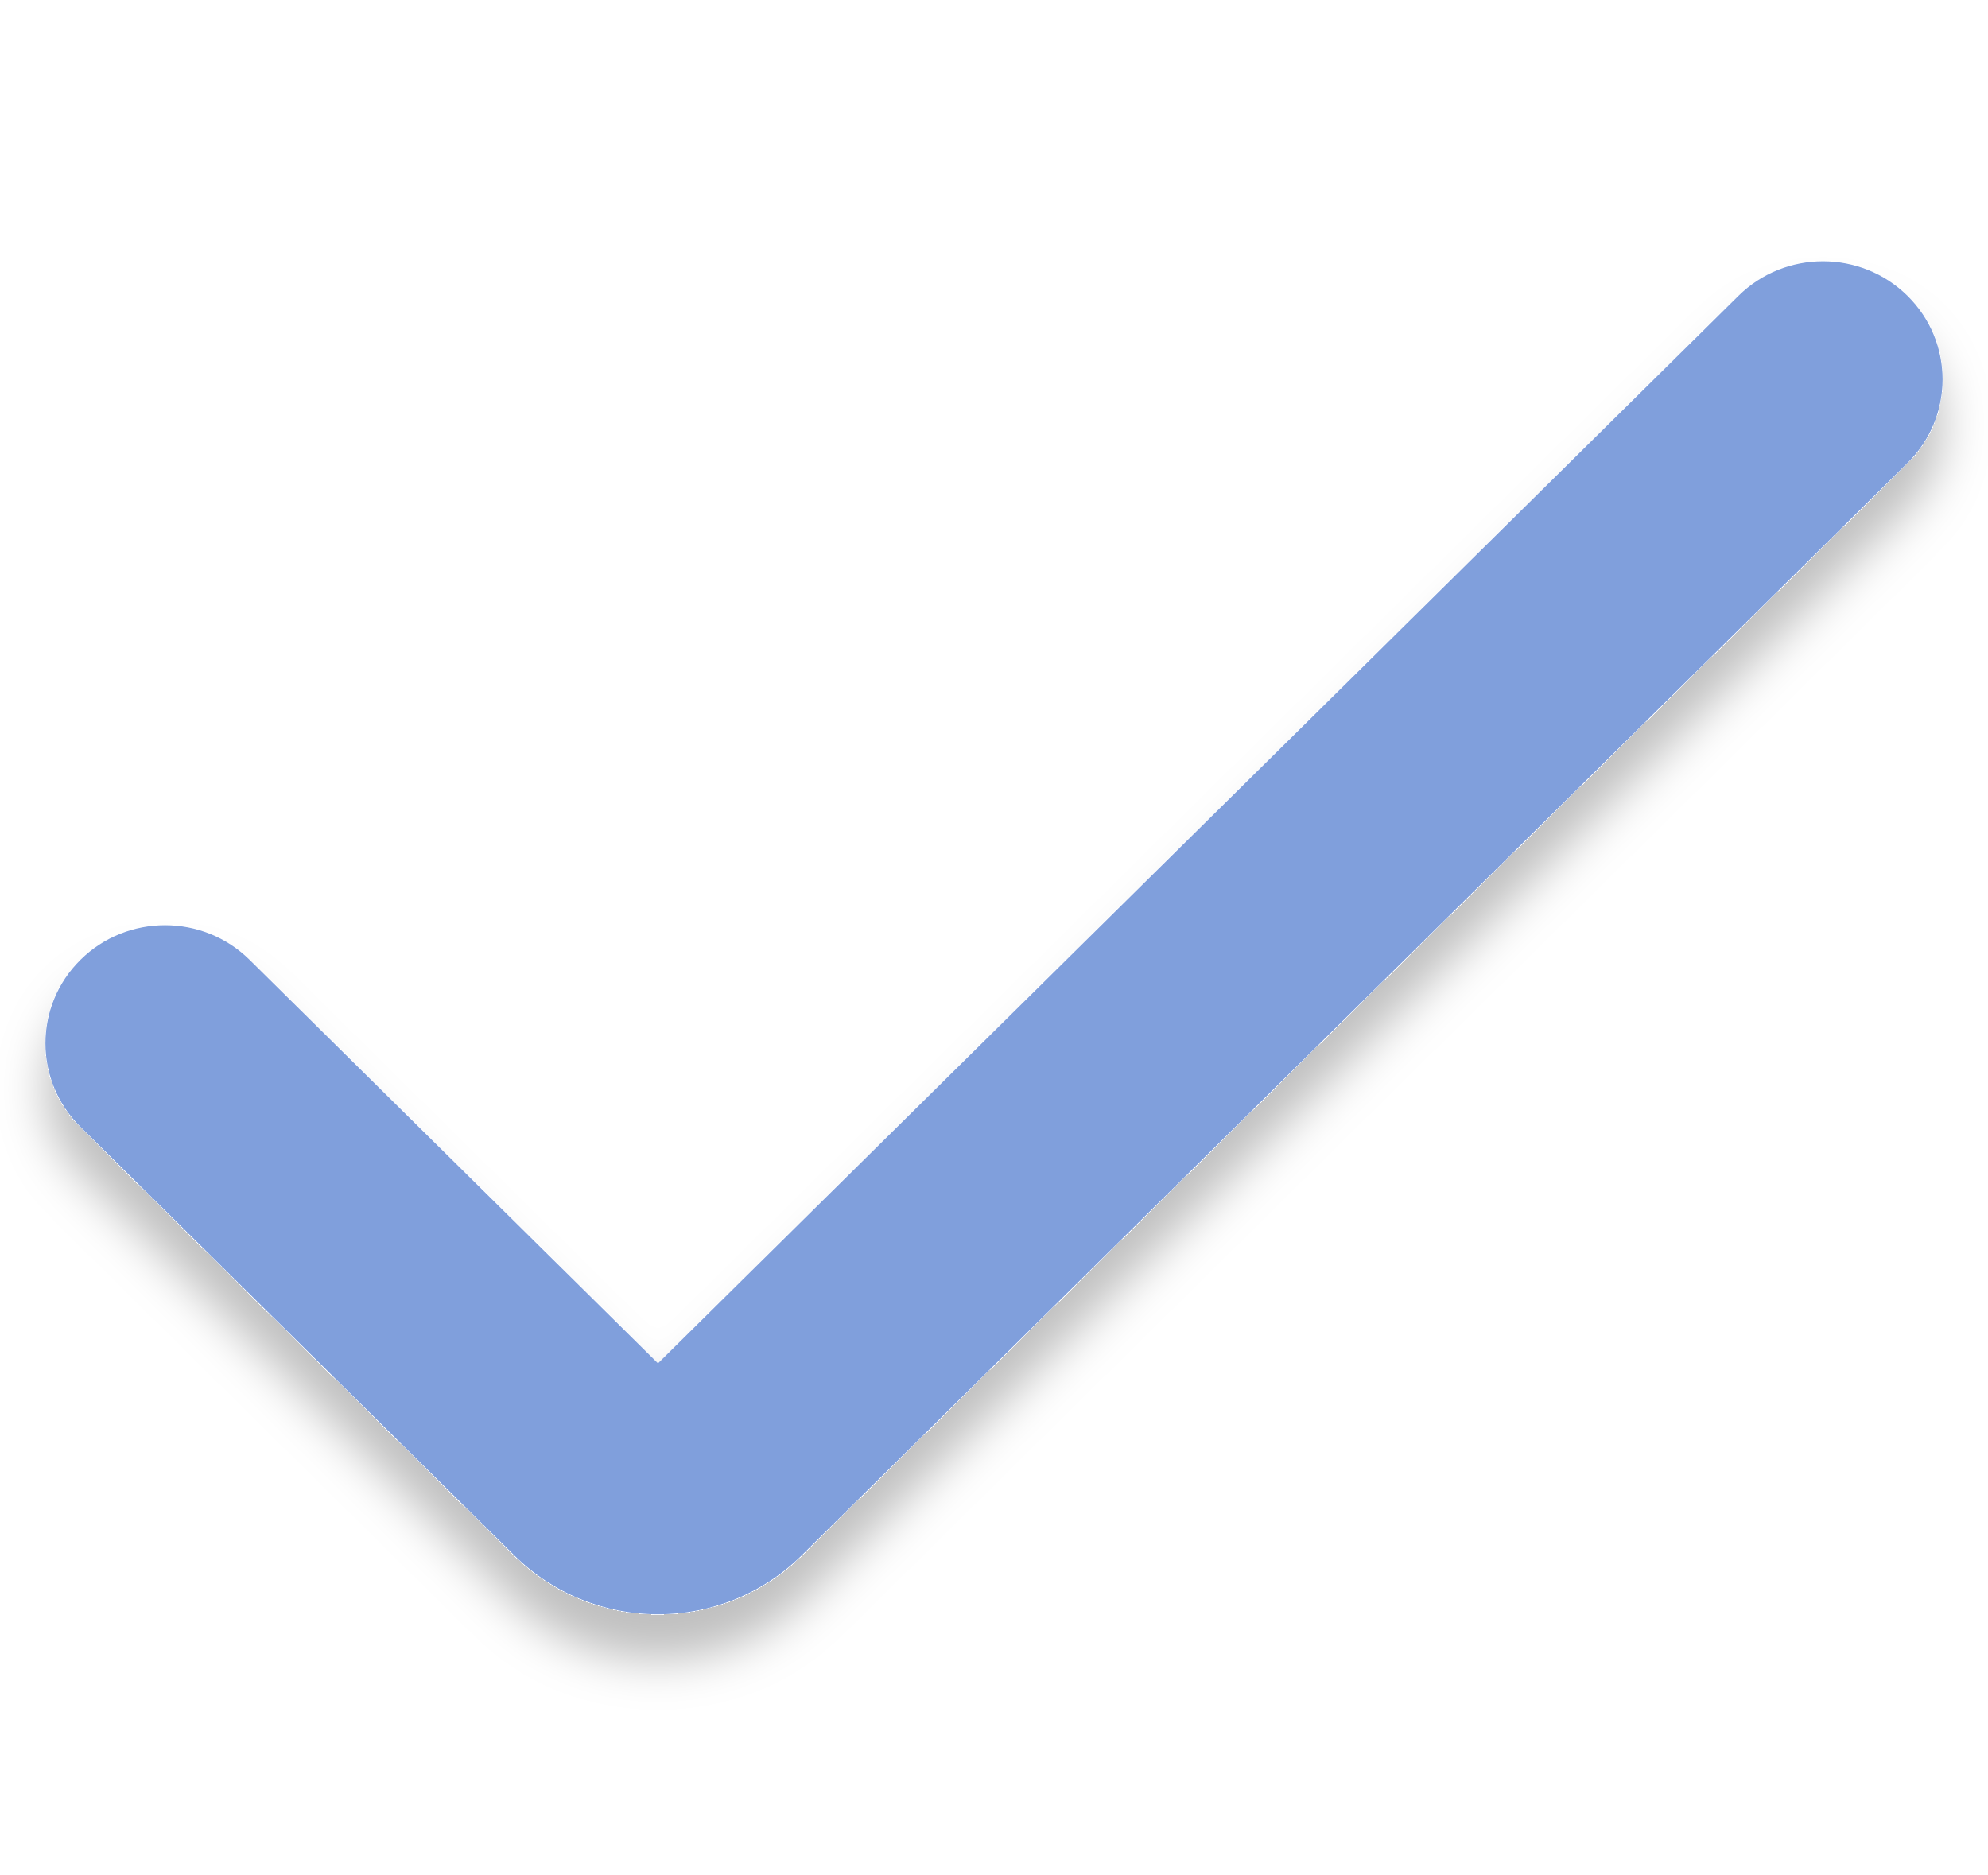
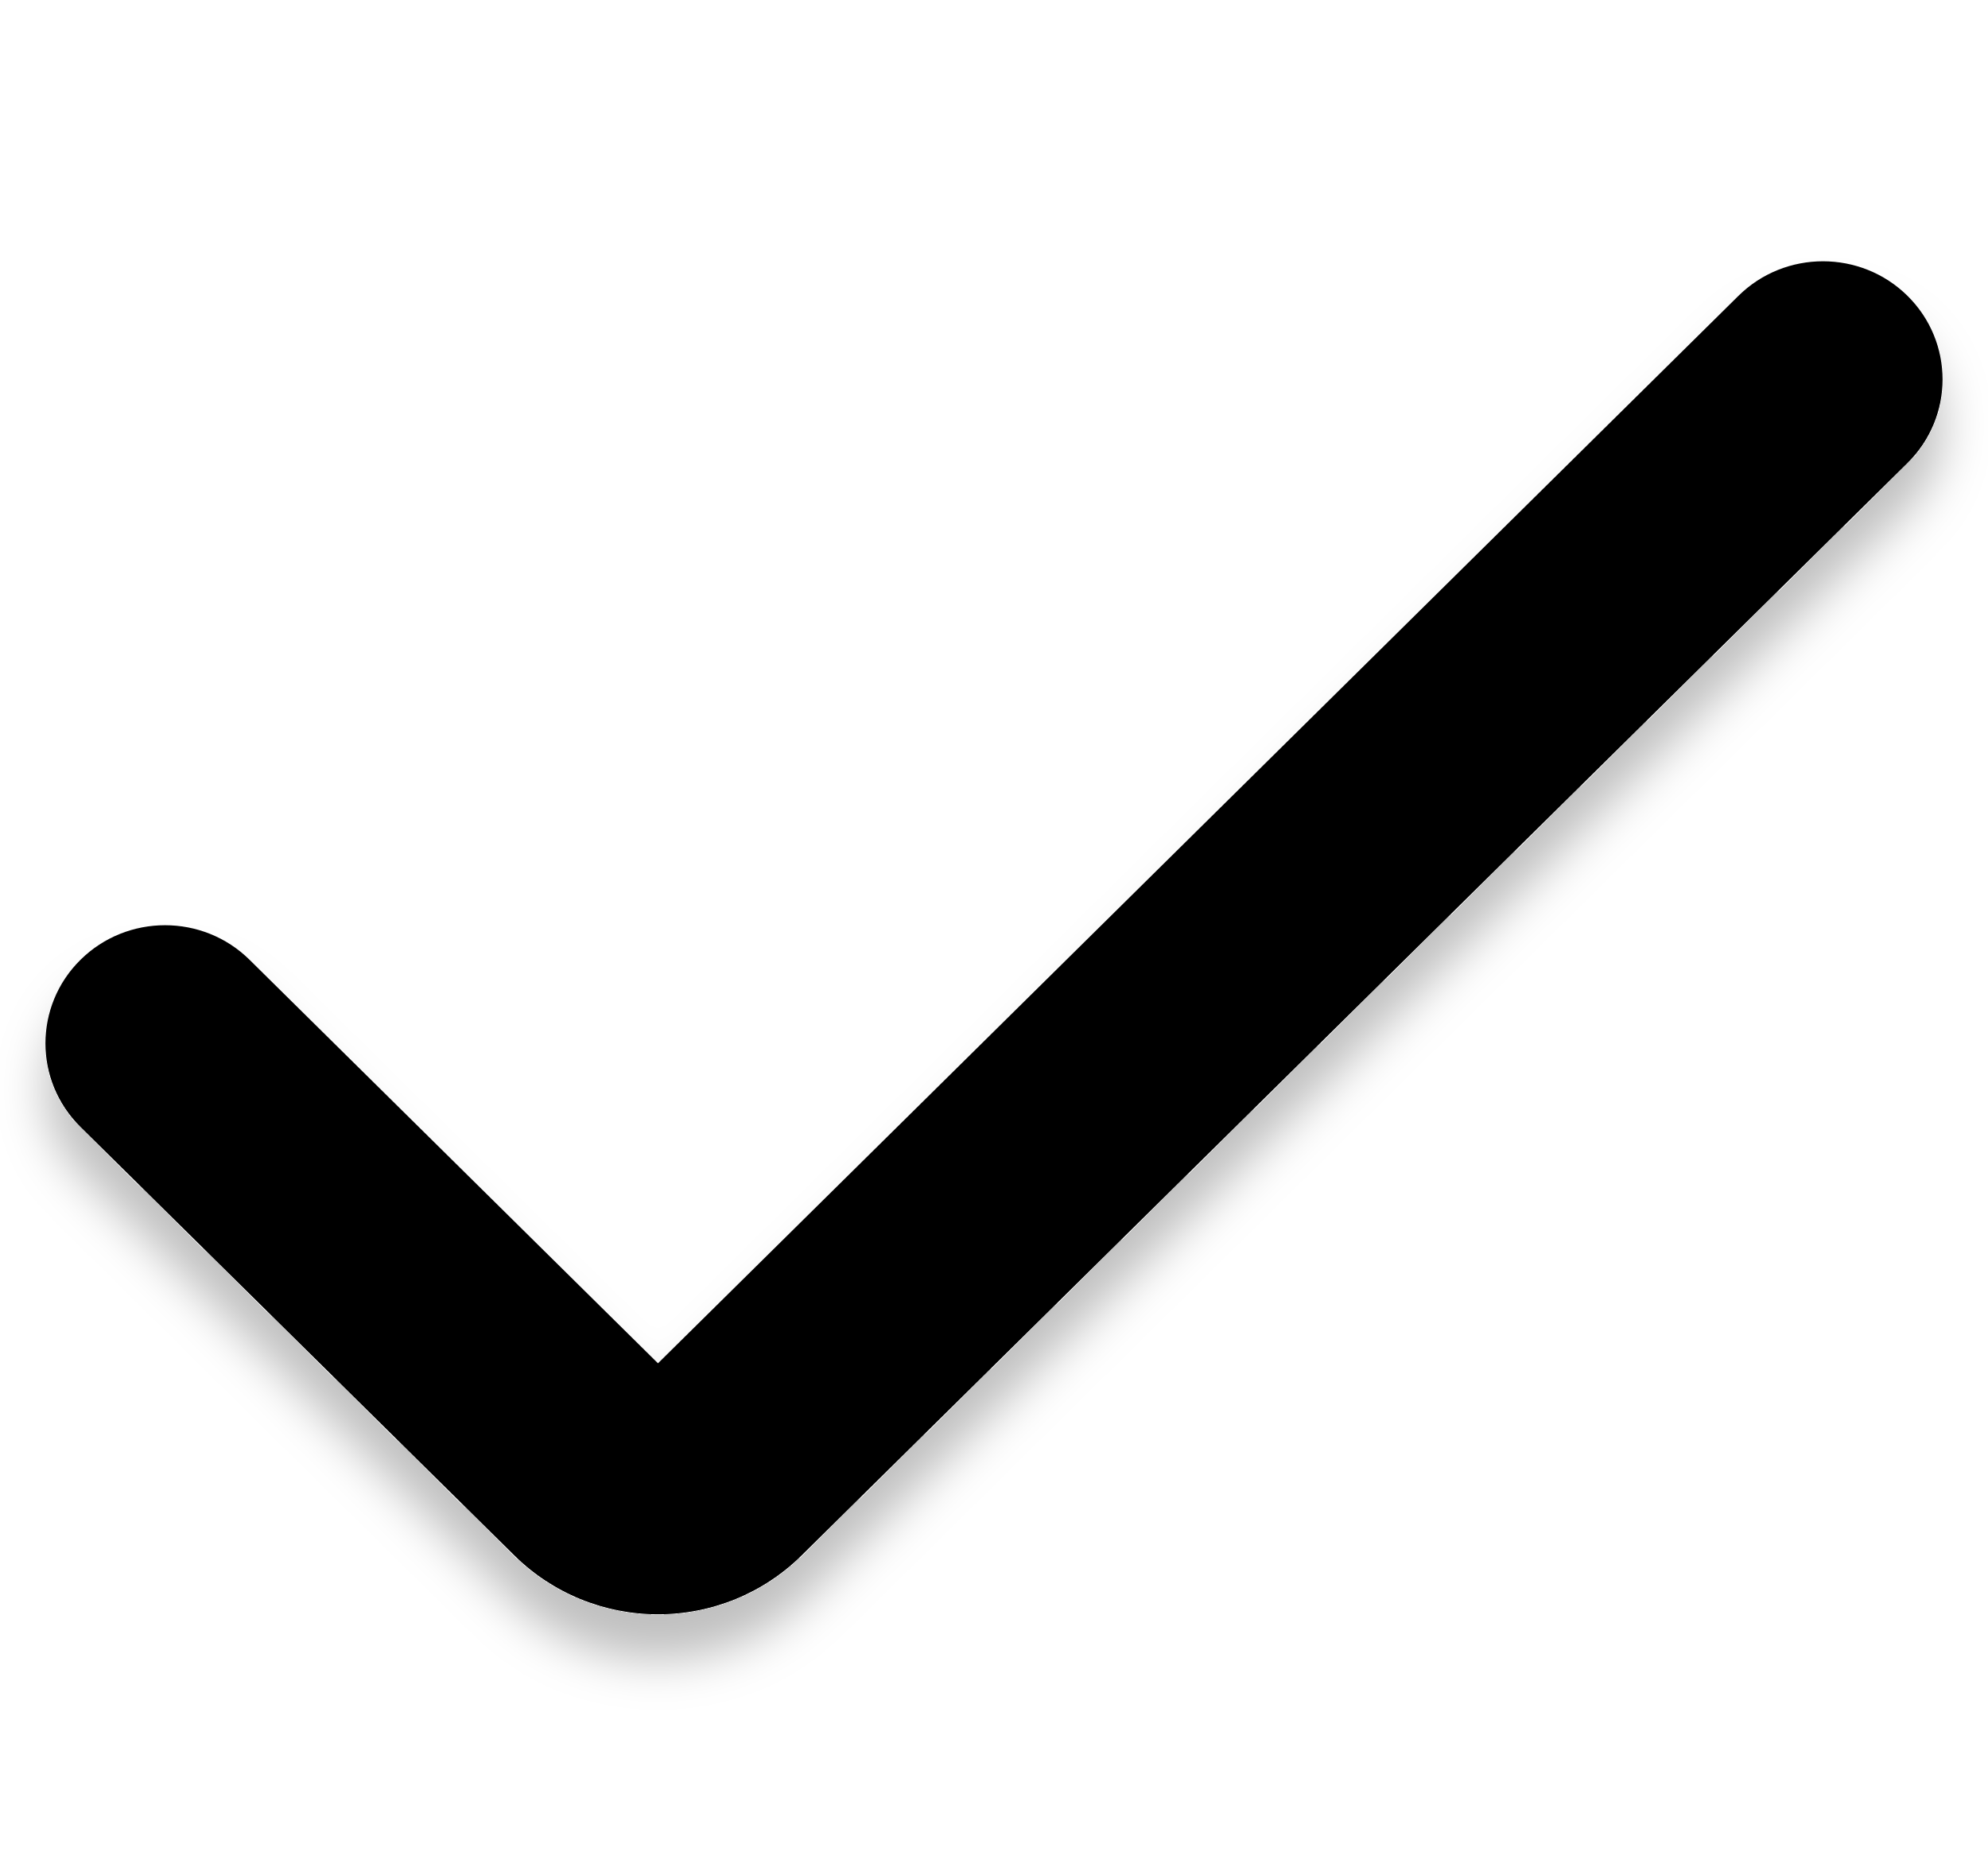
- <svg xmlns="http://www.w3.org/2000/svg" width="175" height="165" viewBox="0 0 175 165" fill="none">
+ <svg xmlns="http://www.w3.org/2000/svg" width="175" height="165" viewBox="0 0 175 165" fill="current">
  <g filter="url(#filter0_d_165_356)">
-     <path d="M57.921 142.111C53.181 142.113 48.635 140.251 45.285 136.937L7.083 99.206C2.972 95.143 2.972 88.557 7.083 84.495C11.195 80.433 17.86 80.433 21.972 84.495L57.921 120.013L153.028 26.046C157.14 21.985 163.805 21.985 167.917 26.046C172.028 30.109 172.028 36.694 167.917 40.757L70.557 136.937C67.208 140.251 62.662 142.113 57.921 142.111Z" fill="#809FDC" />
+     <path d="M57.921 142.111C53.181 142.113 48.635 140.251 45.285 136.937L7.083 99.206C2.972 95.143 2.972 88.557 7.083 84.495C11.195 80.433 17.86 80.433 21.972 84.495L57.921 120.013L153.028 26.046C157.14 21.985 163.805 21.985 167.917 26.046C172.028 30.109 172.028 36.694 167.917 40.757L70.557 136.937C67.208 140.251 62.662 142.113 57.921 142.111Z" />
  </g>
  <defs>
    <filter id="filter0_d_165_356" x="0" y="0" width="175" height="173" filterUnits="userSpaceOnUse" color-interpolation-filters="sRGB">
      <feFlood flood-opacity="0" result="BackgroundImageFix" />
      <feColorMatrix in="SourceAlpha" type="matrix" values="0 0 0 0 0 0 0 0 0 0 0 0 0 0 0 0 0 0 127 0" result="hardAlpha" />
      <feOffset dy="4" />
      <feGaussianBlur stdDeviation="2" />
      <feComposite in2="hardAlpha" operator="out" />
      <feColorMatrix type="matrix" values="0 0 0 0 0 0 0 0 0 0 0 0 0 0 0 0 0 0 0.25 0" />
      <feBlend mode="normal" in2="BackgroundImageFix" result="effect1_dropShadow_165_356" />
      <feBlend mode="normal" in="SourceGraphic" in2="effect1_dropShadow_165_356" result="shape" />
    </filter>
  </defs>
</svg>
